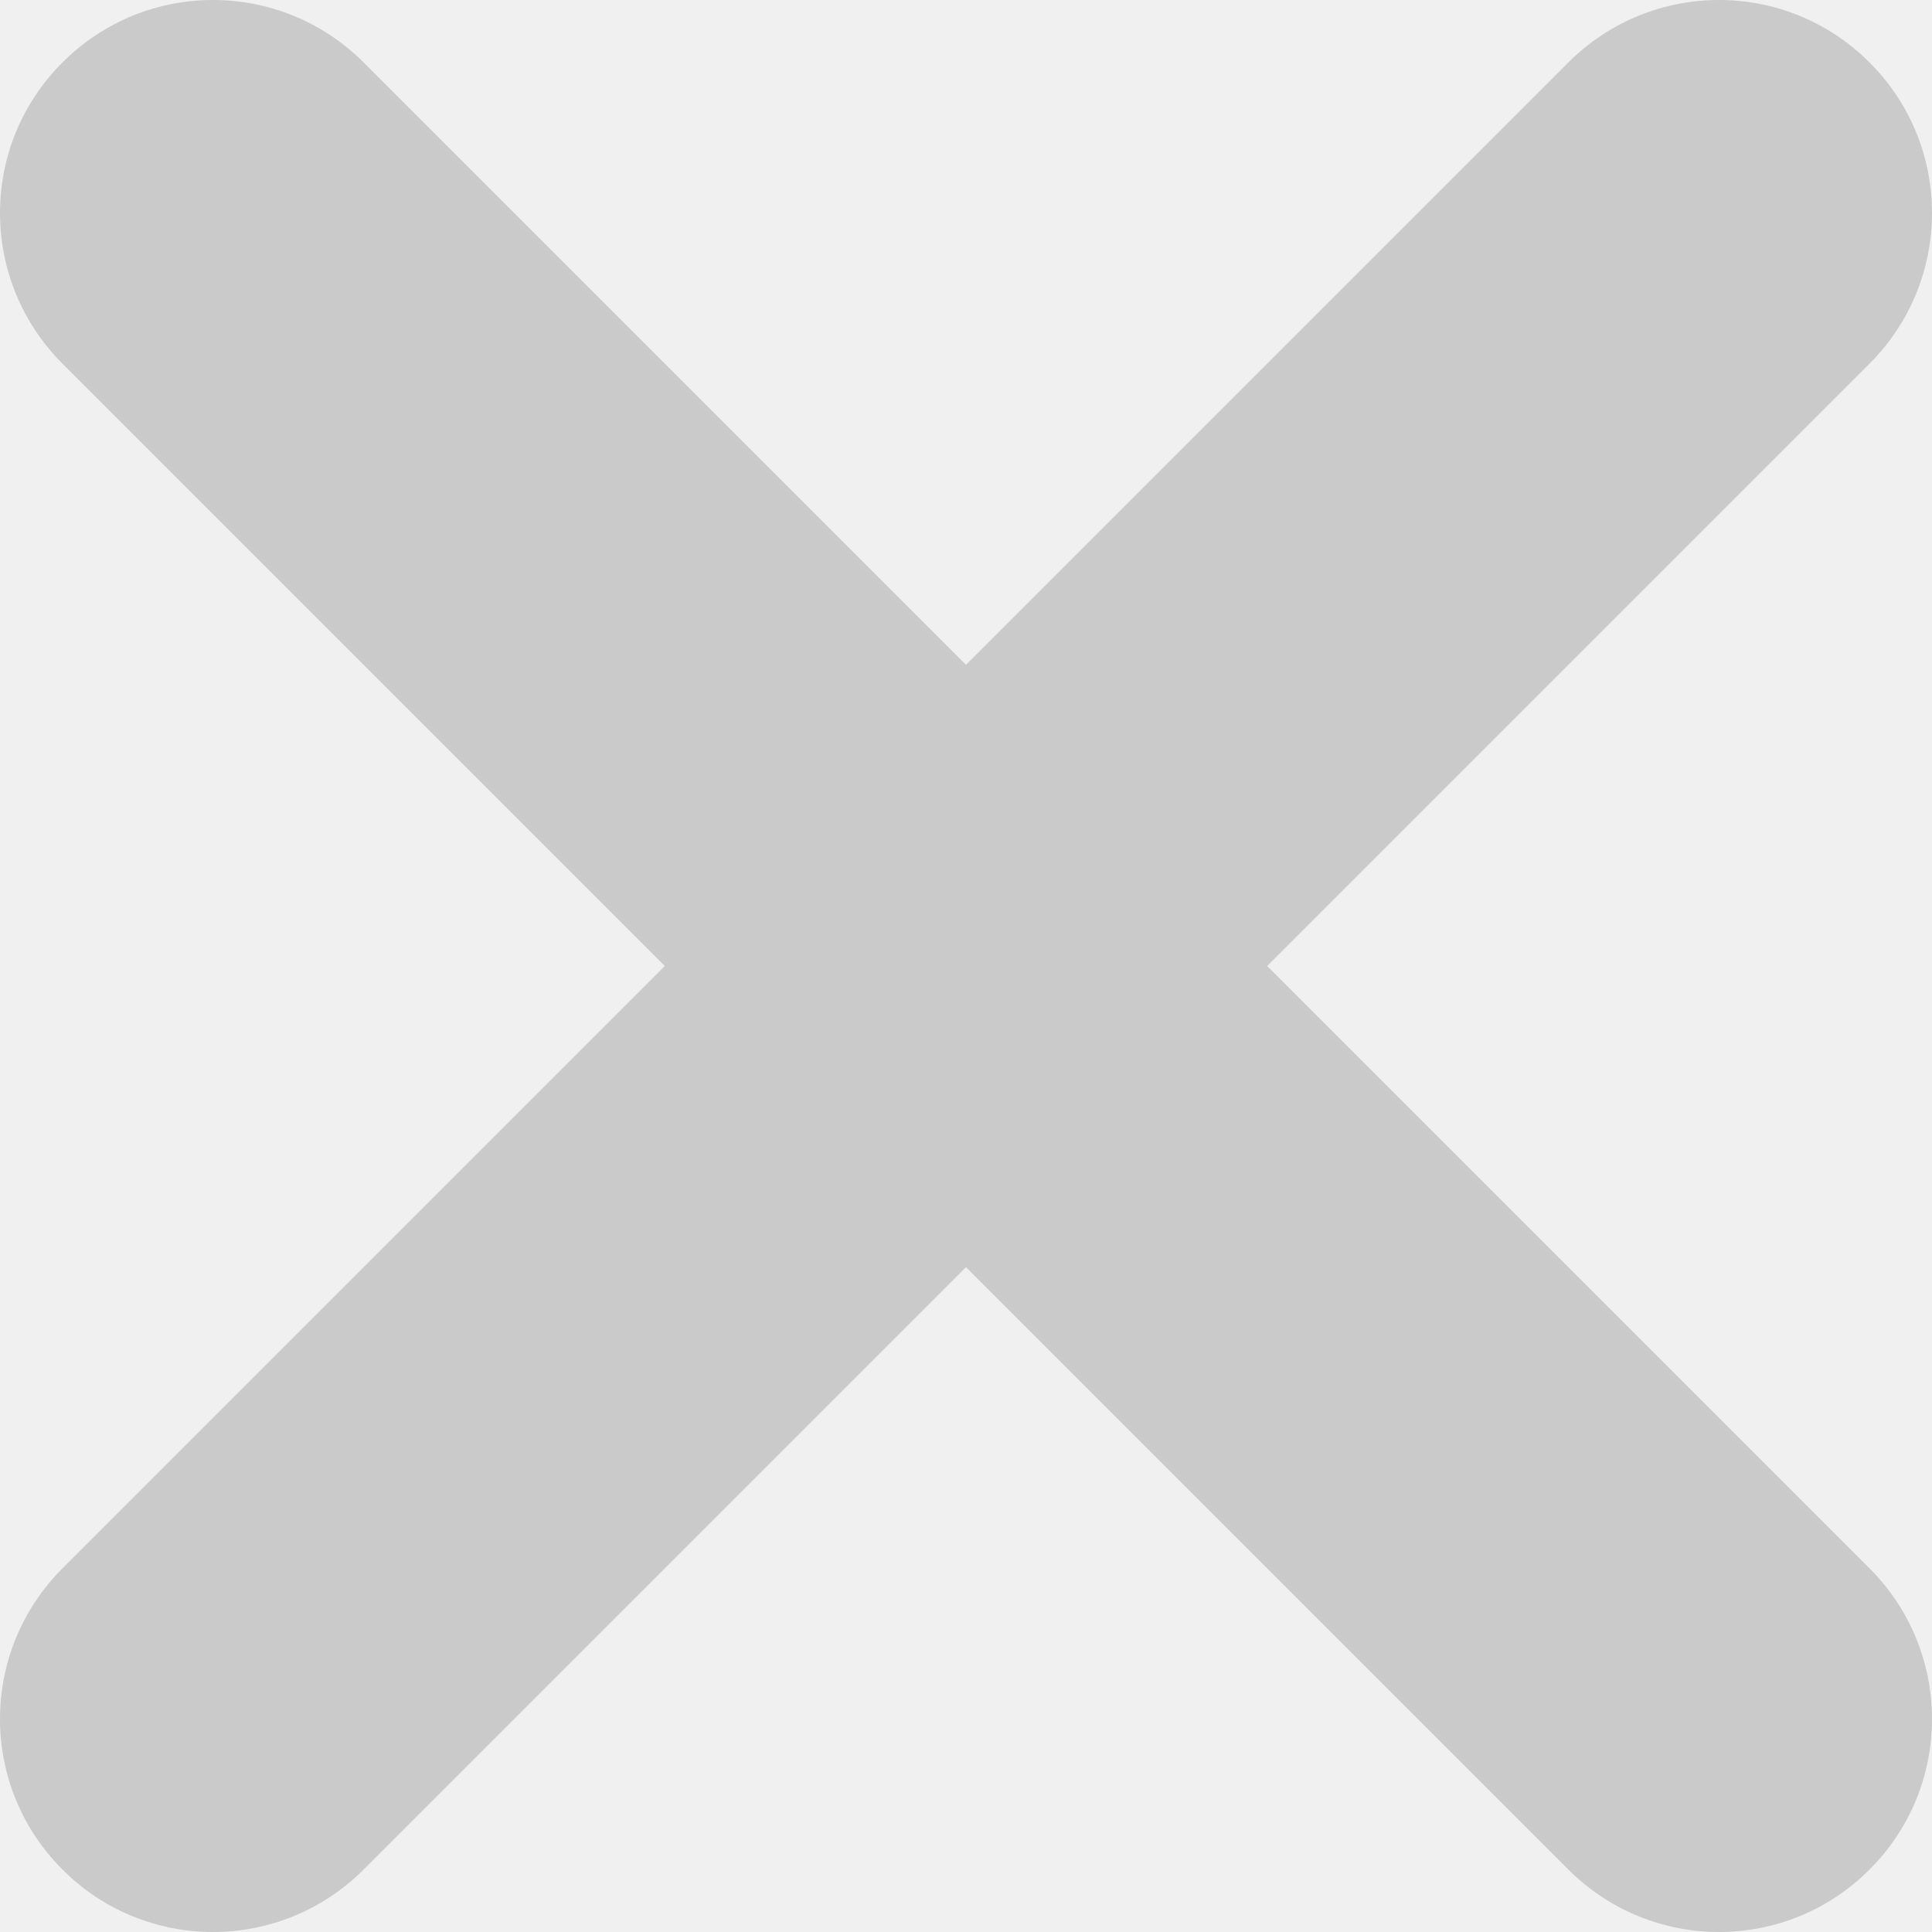
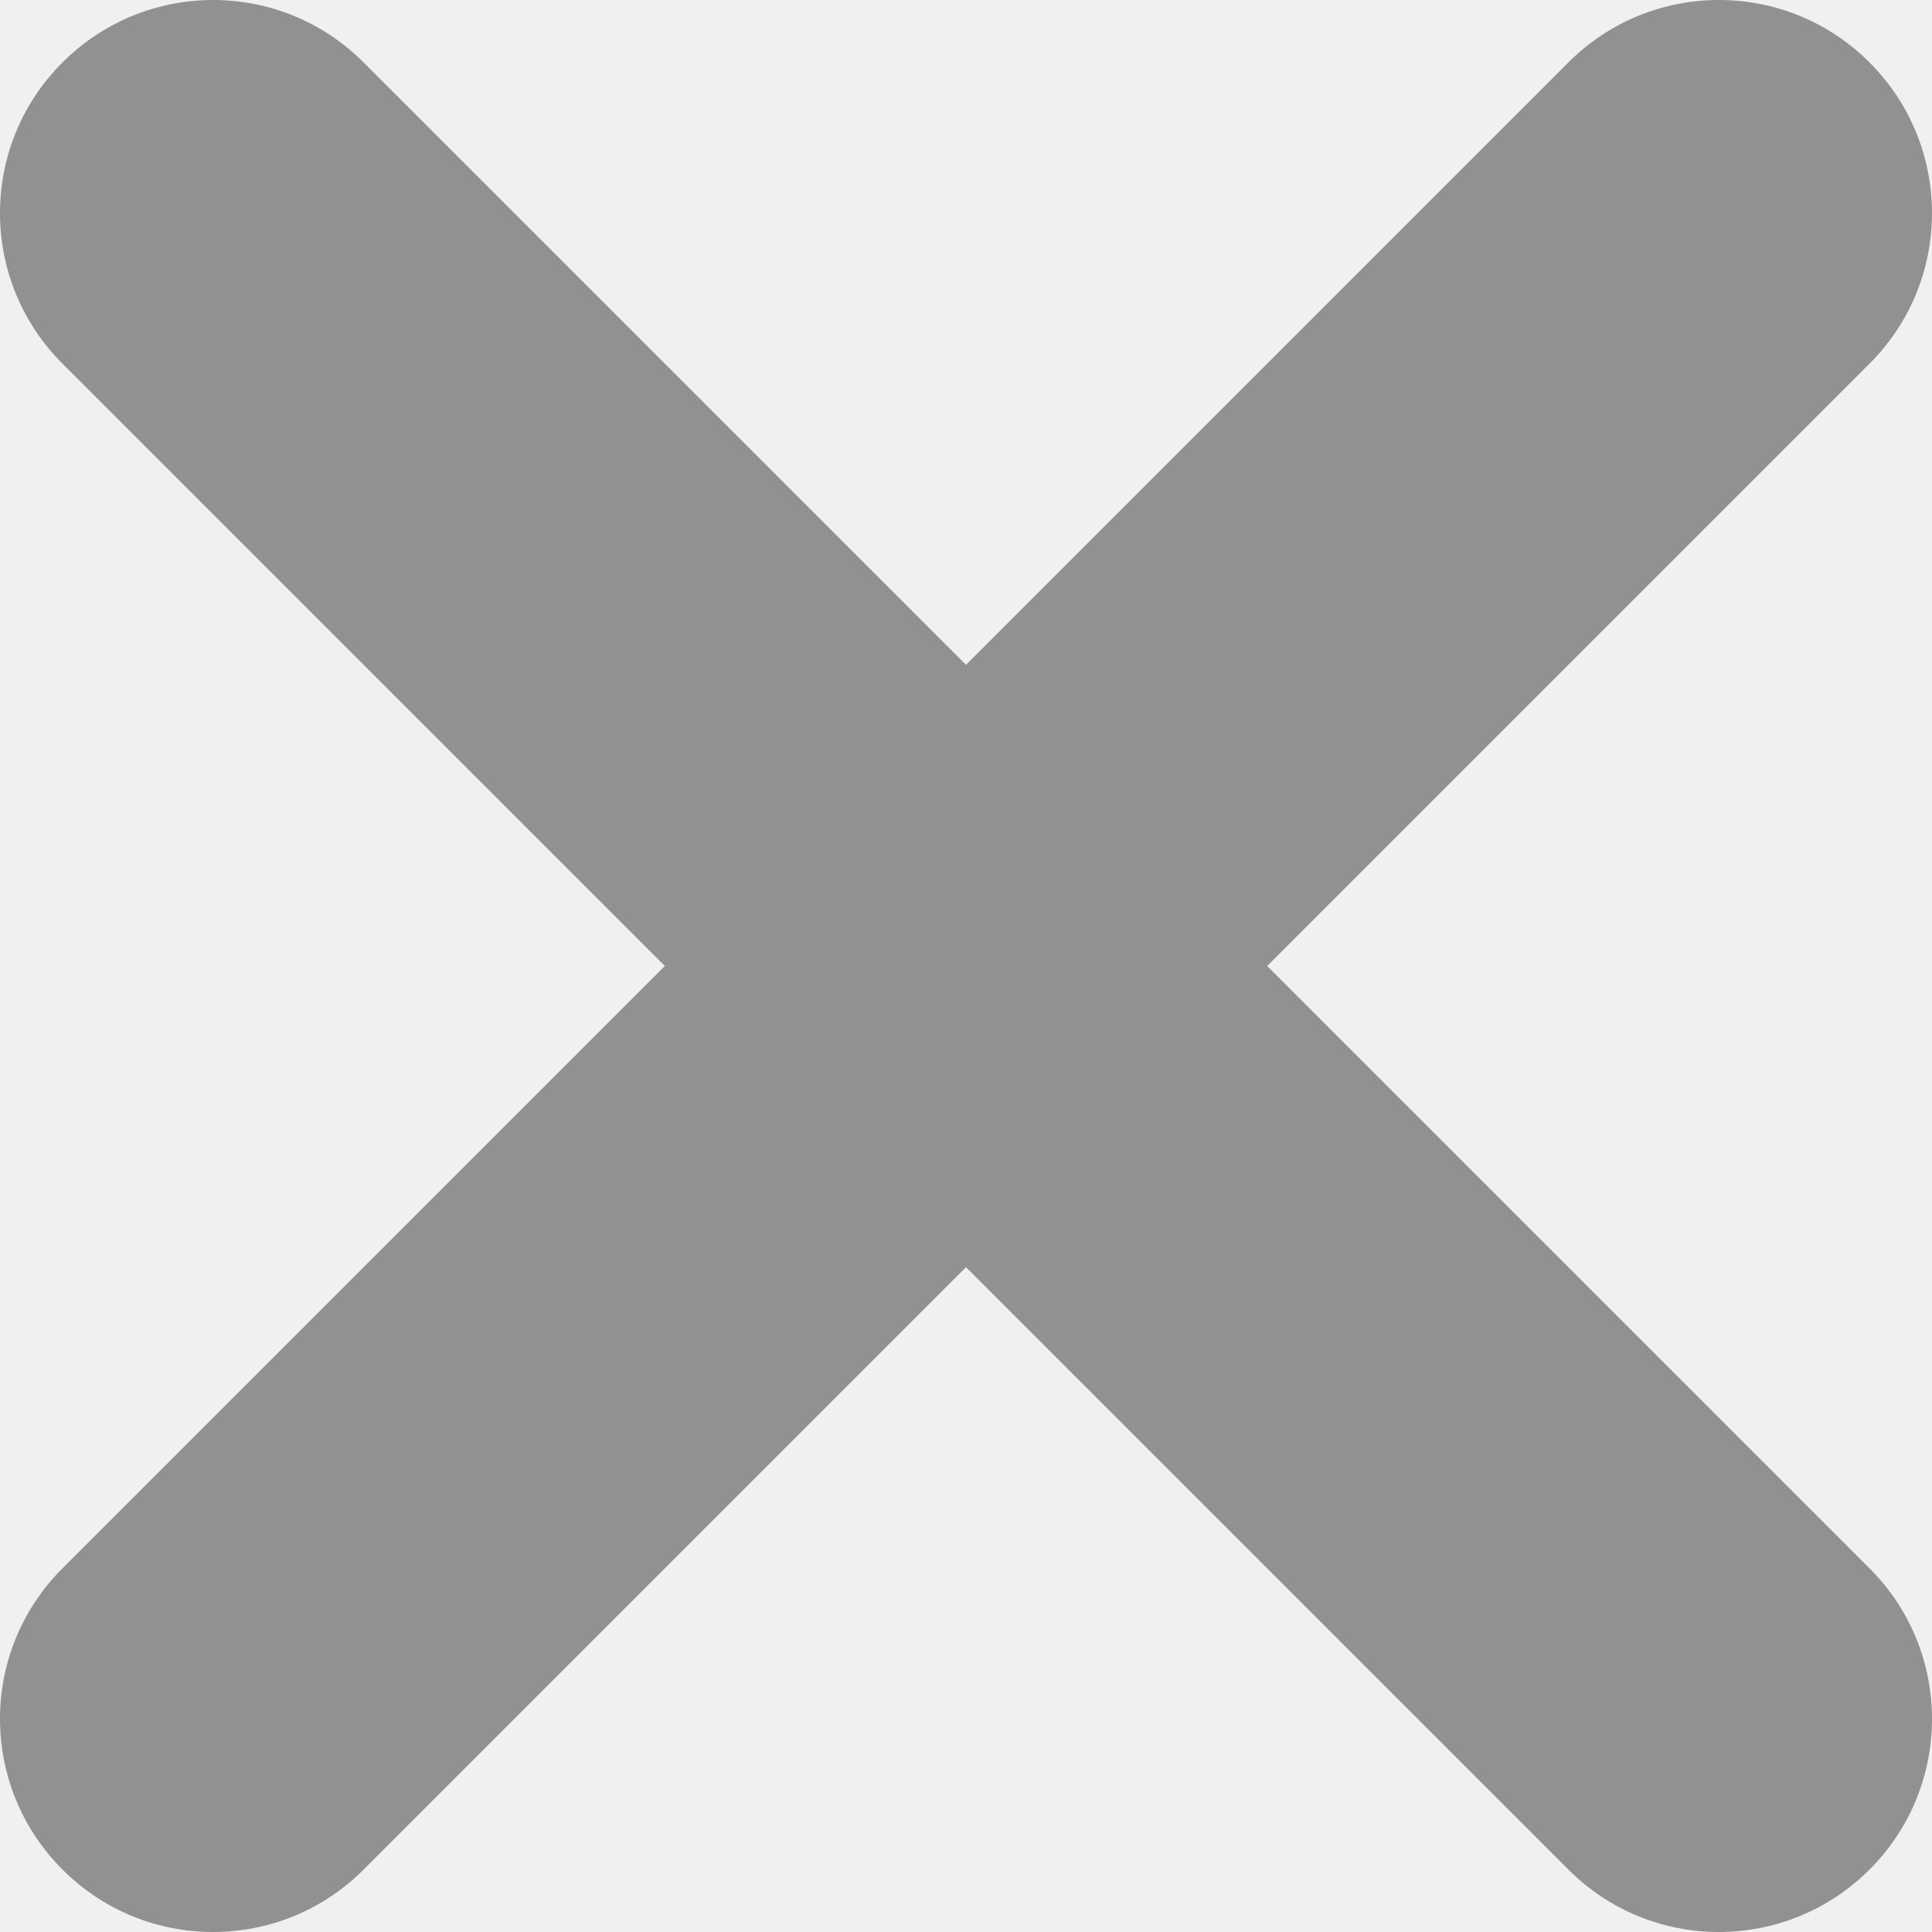
- <svg xmlns="http://www.w3.org/2000/svg" xmlns:xlink="http://www.w3.org/1999/xlink" width="9px" height="9px" viewBox="0 0 9 9" version="1.1">
+ <svg xmlns="http://www.w3.org/2000/svg" xmlns:xlink="http://www.w3.org/1999/xlink" width="9" height="9">
  <defs>
-     <path d="M5.903,4.5 L8.709,7.306 C9.097,7.694 9.097,8.322 8.709,8.709 C8.322,9.097 7.694,9.097 7.306,8.709 L4.5,5.903 L1.694,8.709 C1.306,9.097 0.678,9.097 0.291,8.709 C-0.097,8.322 -0.097,7.694 0.291,7.306 L3.097,4.5 L0.291,1.694 C-0.097,1.306 -0.097,0.678 0.291,0.291 C0.678,-0.097 1.306,-0.097 1.694,0.291 L4.5,3.097 L7.306,0.291 C7.694,-0.097 8.322,-0.097 8.709,0.291 C9.097,0.678 9.097,1.306 8.709,1.694 L5.903,4.5 Z" id="path-1" />
+     <path d="M5.903 4.5l2.806 2.806c.388.387.388 1.016 0 1.403-.388.388-1.016.388-1.403 0L4.5 5.903 1.694 8.709c-.387.388-1.016.388-1.403 0-.388-.388-.388-1.016 0-1.403L3.097 4.5.291 1.694c-.388-.387-.388-1.016 0-1.403.388-.388 1.016-.388 1.403 0L4.5 3.097 7.306.291c.387-.388 1.016-.388 1.403 0 .388.388.388 1.016 0 1.403L5.903 4.5z" id="a" />
  </defs>
-   <g id="Page-1" stroke="none" stroke-width="1" fill="none" fill-rule="evenodd" opacity="0.4">
-     <g id="Artboard" transform="translate(-954, -413)">
-       <g id="Group-6" transform="translate(67, 64)">
-         <g id="Group-4" transform="translate(585, 0)">
-           <g id="Group-Copy-3" transform="translate(0, 222)">
-             <g id="Group-2-Copy-3" transform="translate(140, 119)">
-               <g id="global-components/toggle--off" transform="translate(154, 0)">
-                 <g id="icn/close" transform="translate(8, 8)">
-                   <mask id="mask-2" fill="white">
-                     <use xlink:href="#path-1" />
-                   </mask>
-                   <g id="Combined-Shape" />
-                   <g id="c-fill/greys/$grey-600-::-919191" mask="url(#mask-2)" fill="#919191">
-                     <g transform="translate(-3, -3)" id="fill/greys/$grey-600-::-919191">
-                       <rect x="0" y="0" width="15" height="15" />
-                     </g>
-                   </g>
-                 </g>
-               </g>
-             </g>
-           </g>
-         </g>
-       </g>
+   <g fill="none" fill-rule="evenodd">
+     <mask id="b" fill="#fff">
+       <use xlink:href="#a" />
+     </mask>
+     <g mask="url(#b)" fill="#919191">
+       <path d="M-3-3h15v15H-3z" />
    </g>
  </g>
</svg>
